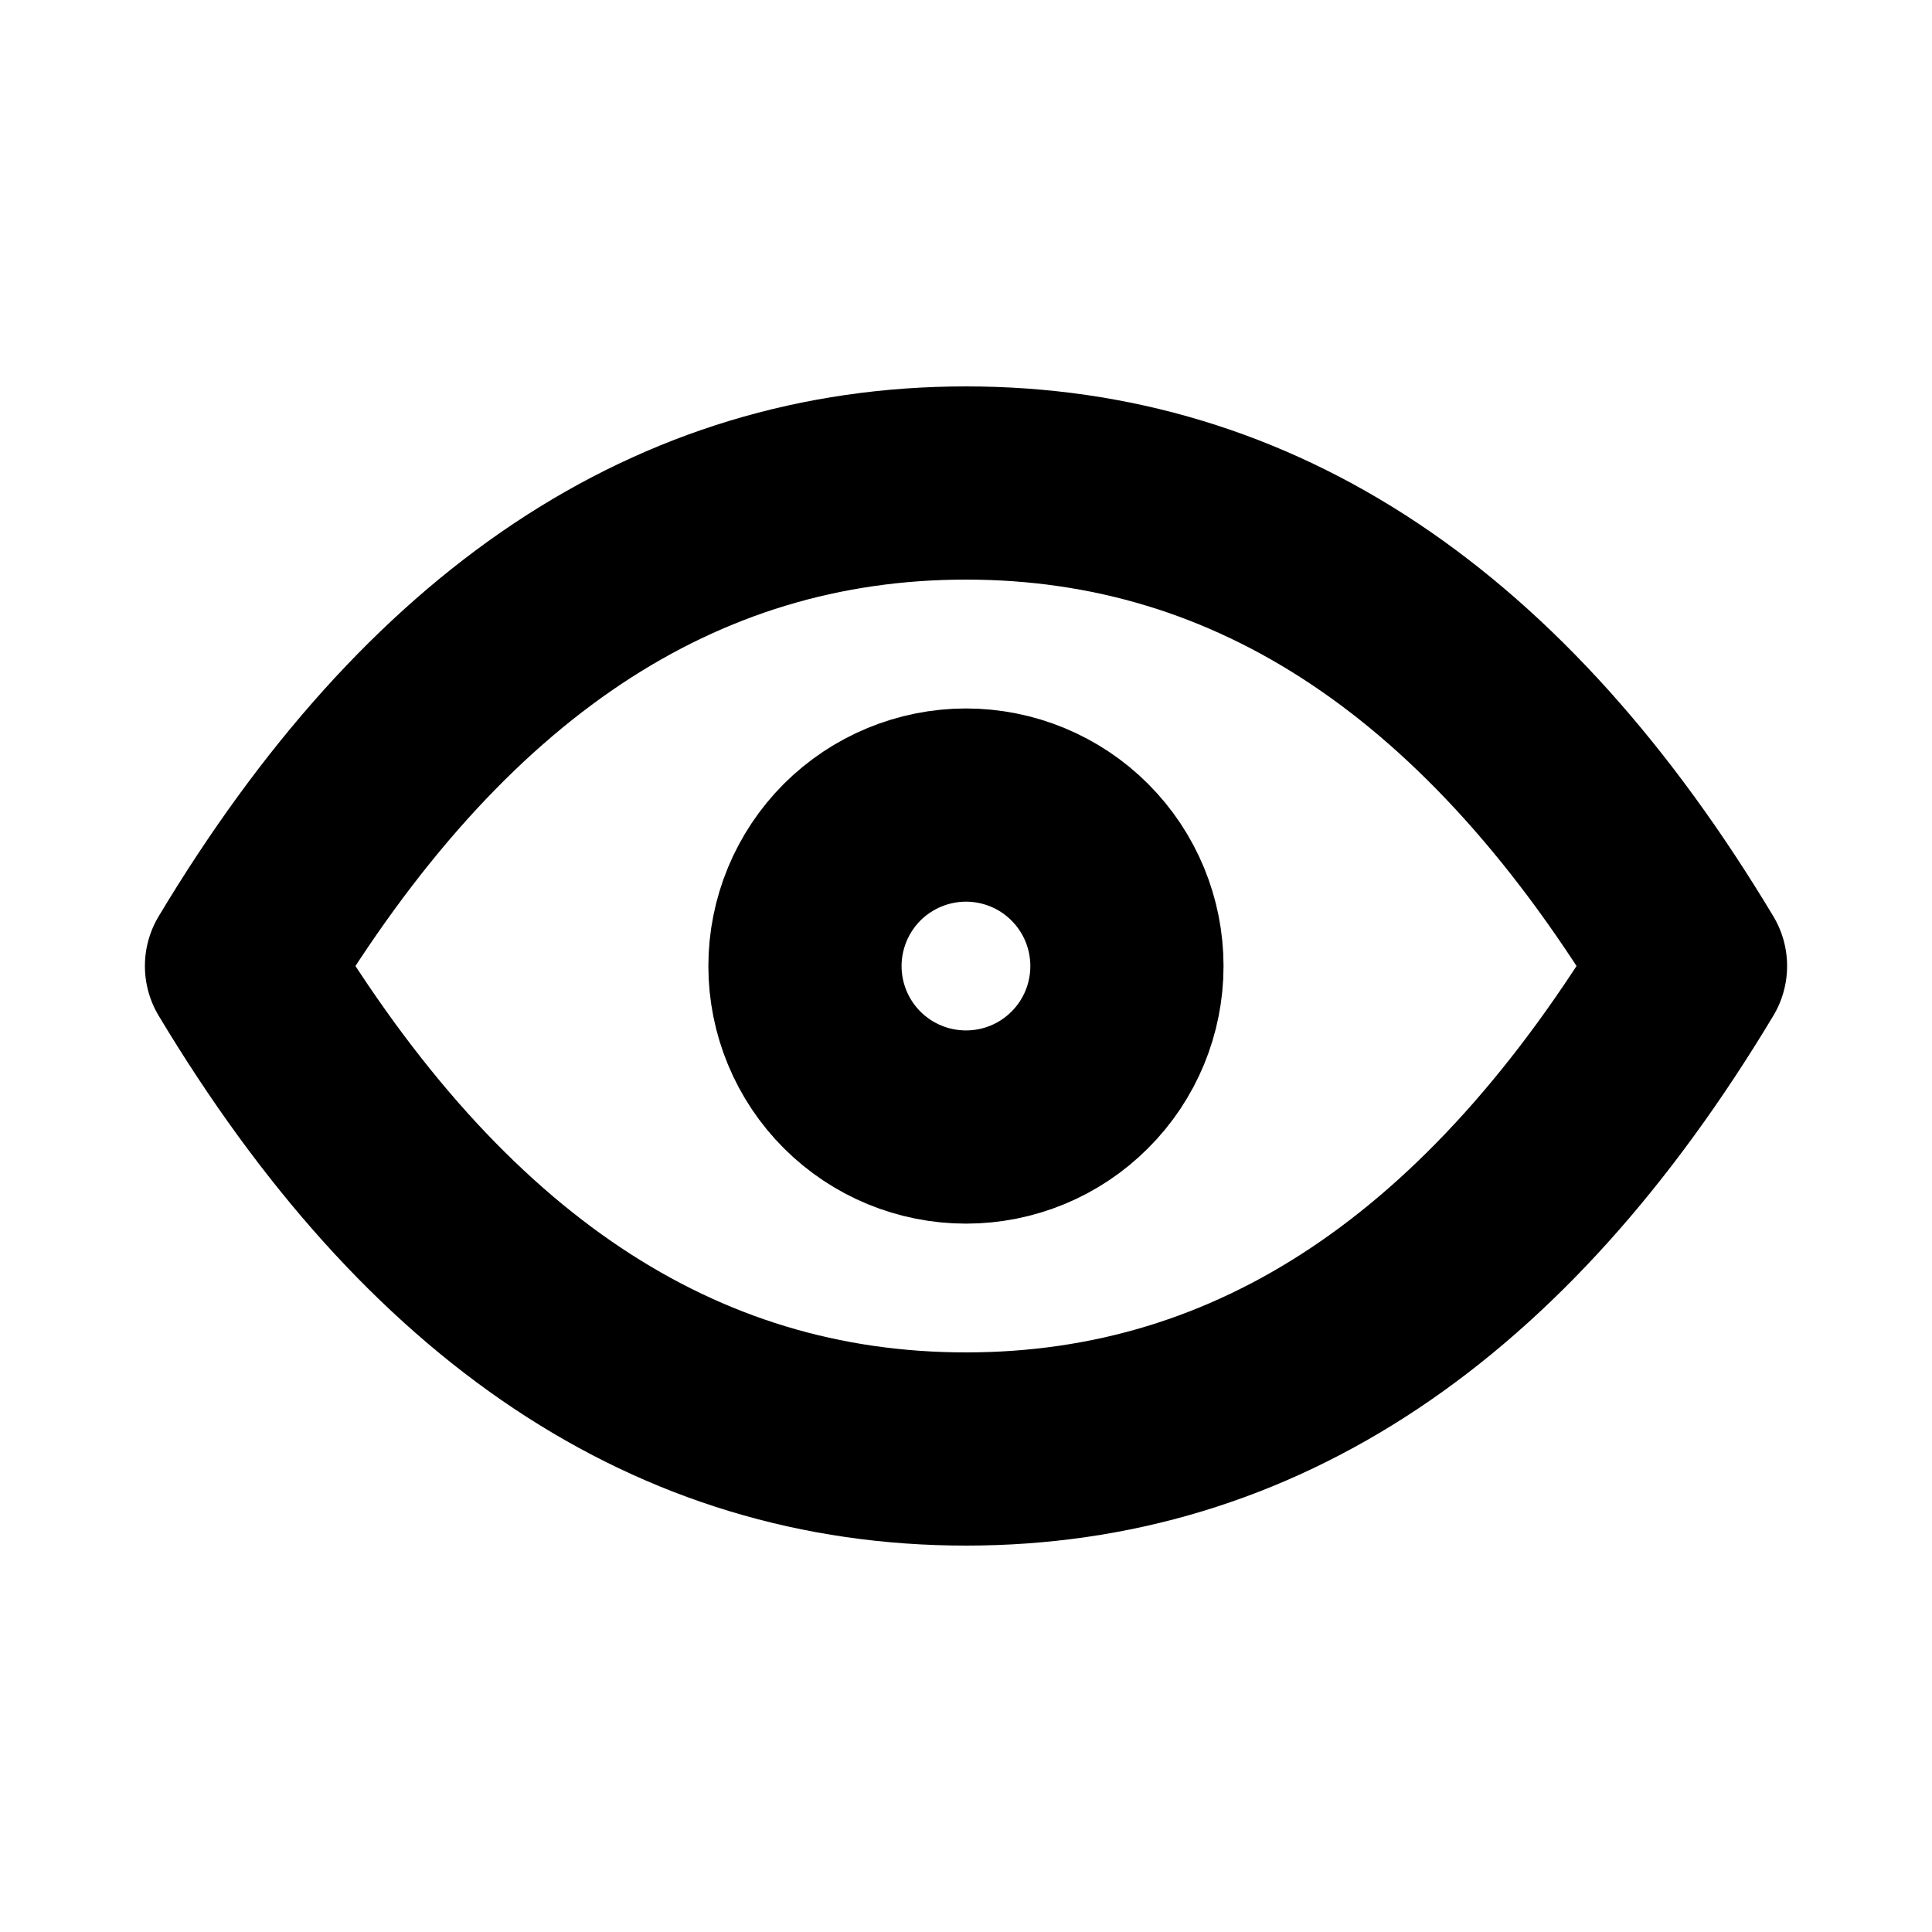
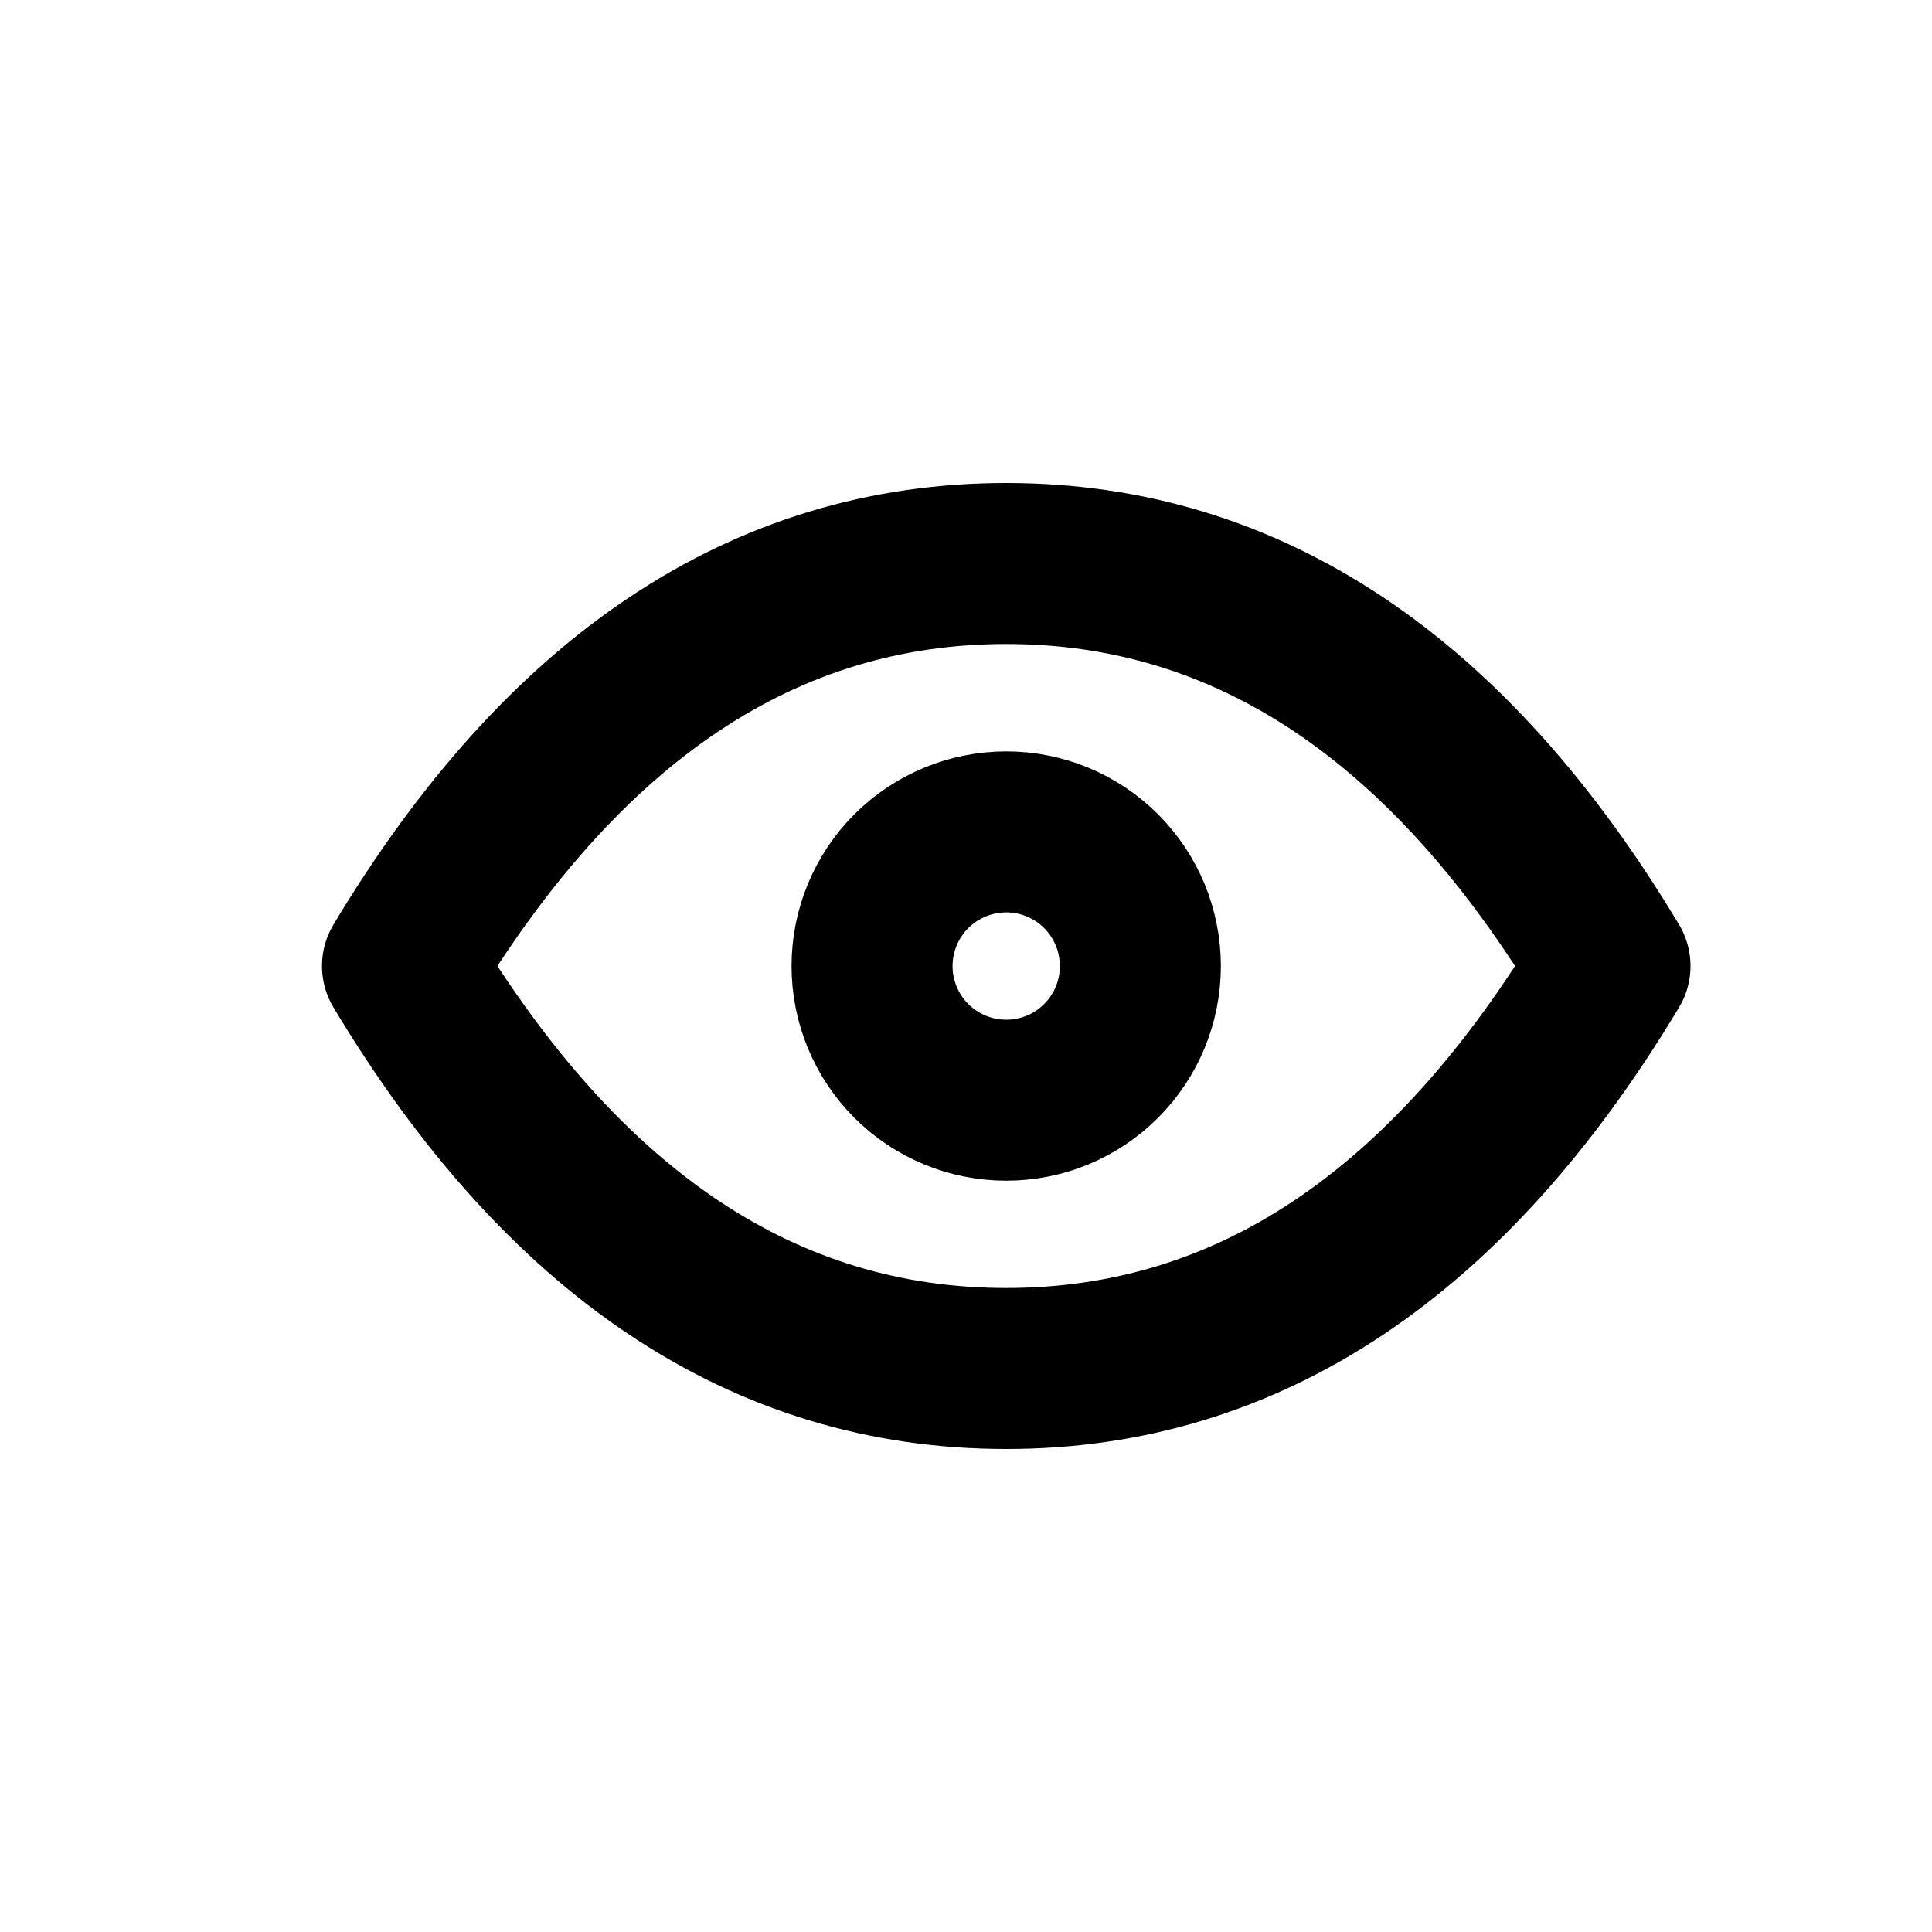
- <svg xmlns="http://www.w3.org/2000/svg" width="20" height="20" viewBox="0 0 20 20" fill="none">
-   <path d="M8.333 10.001C8.333 10.443 8.509 10.867 8.821 11.179C9.134 11.492 9.558 11.667 10 11.667C10.442 11.667 10.866 11.492 11.178 11.179C11.491 10.867 11.666 10.443 11.666 10.001C11.666 9.559 11.491 9.135 11.178 8.822C10.866 8.51 10.442 8.334 10 8.334C9.558 8.334 9.134 8.51 8.821 8.822C8.509 9.135 8.333 9.559 8.333 10.001Z" stroke="black" stroke-width="2" stroke-linecap="round" stroke-linejoin="round" />
-   <path d="M17.5 10C15.5 13.333 13 15 10 15C7 15 4.5 13.333 2.5 10C4.5 6.667 7 5 10 5C13 5 15.5 6.667 17.5 10Z" stroke="black" stroke-width="2" stroke-linecap="round" stroke-linejoin="round" />
+ <svg xmlns="http://www.w3.org/2000/svg" width="24" height="24" viewBox="0 0 24 24" fill="none">
+   <path d="M10.833 12.001C10.833 12.443 11.009 12.867 11.321 13.179C11.634 13.492 12.058 13.667 12.5 13.667C12.942 13.667 13.366 13.492 13.678 13.179C13.991 12.867 14.166 12.443 14.166 12.001C14.166 11.559 13.991 11.135 13.678 10.822C13.366 10.51 12.942 10.334 12.5 10.334C12.058 10.334 11.634 10.51 11.321 10.822C11.009 11.135 10.833 11.559 10.833 12.001Z" stroke="black" stroke-width="2" stroke-linecap="round" stroke-linejoin="round" />
+   <path d="M20 12C18 15.333 15.5 17 12.5 17C9.5 17 7 15.333 5 12C7 8.667 9.5 7 12.5 7C15.5 7 18 8.667 20 12Z" stroke="black" stroke-width="2" stroke-linecap="round" stroke-linejoin="round" />
</svg>
